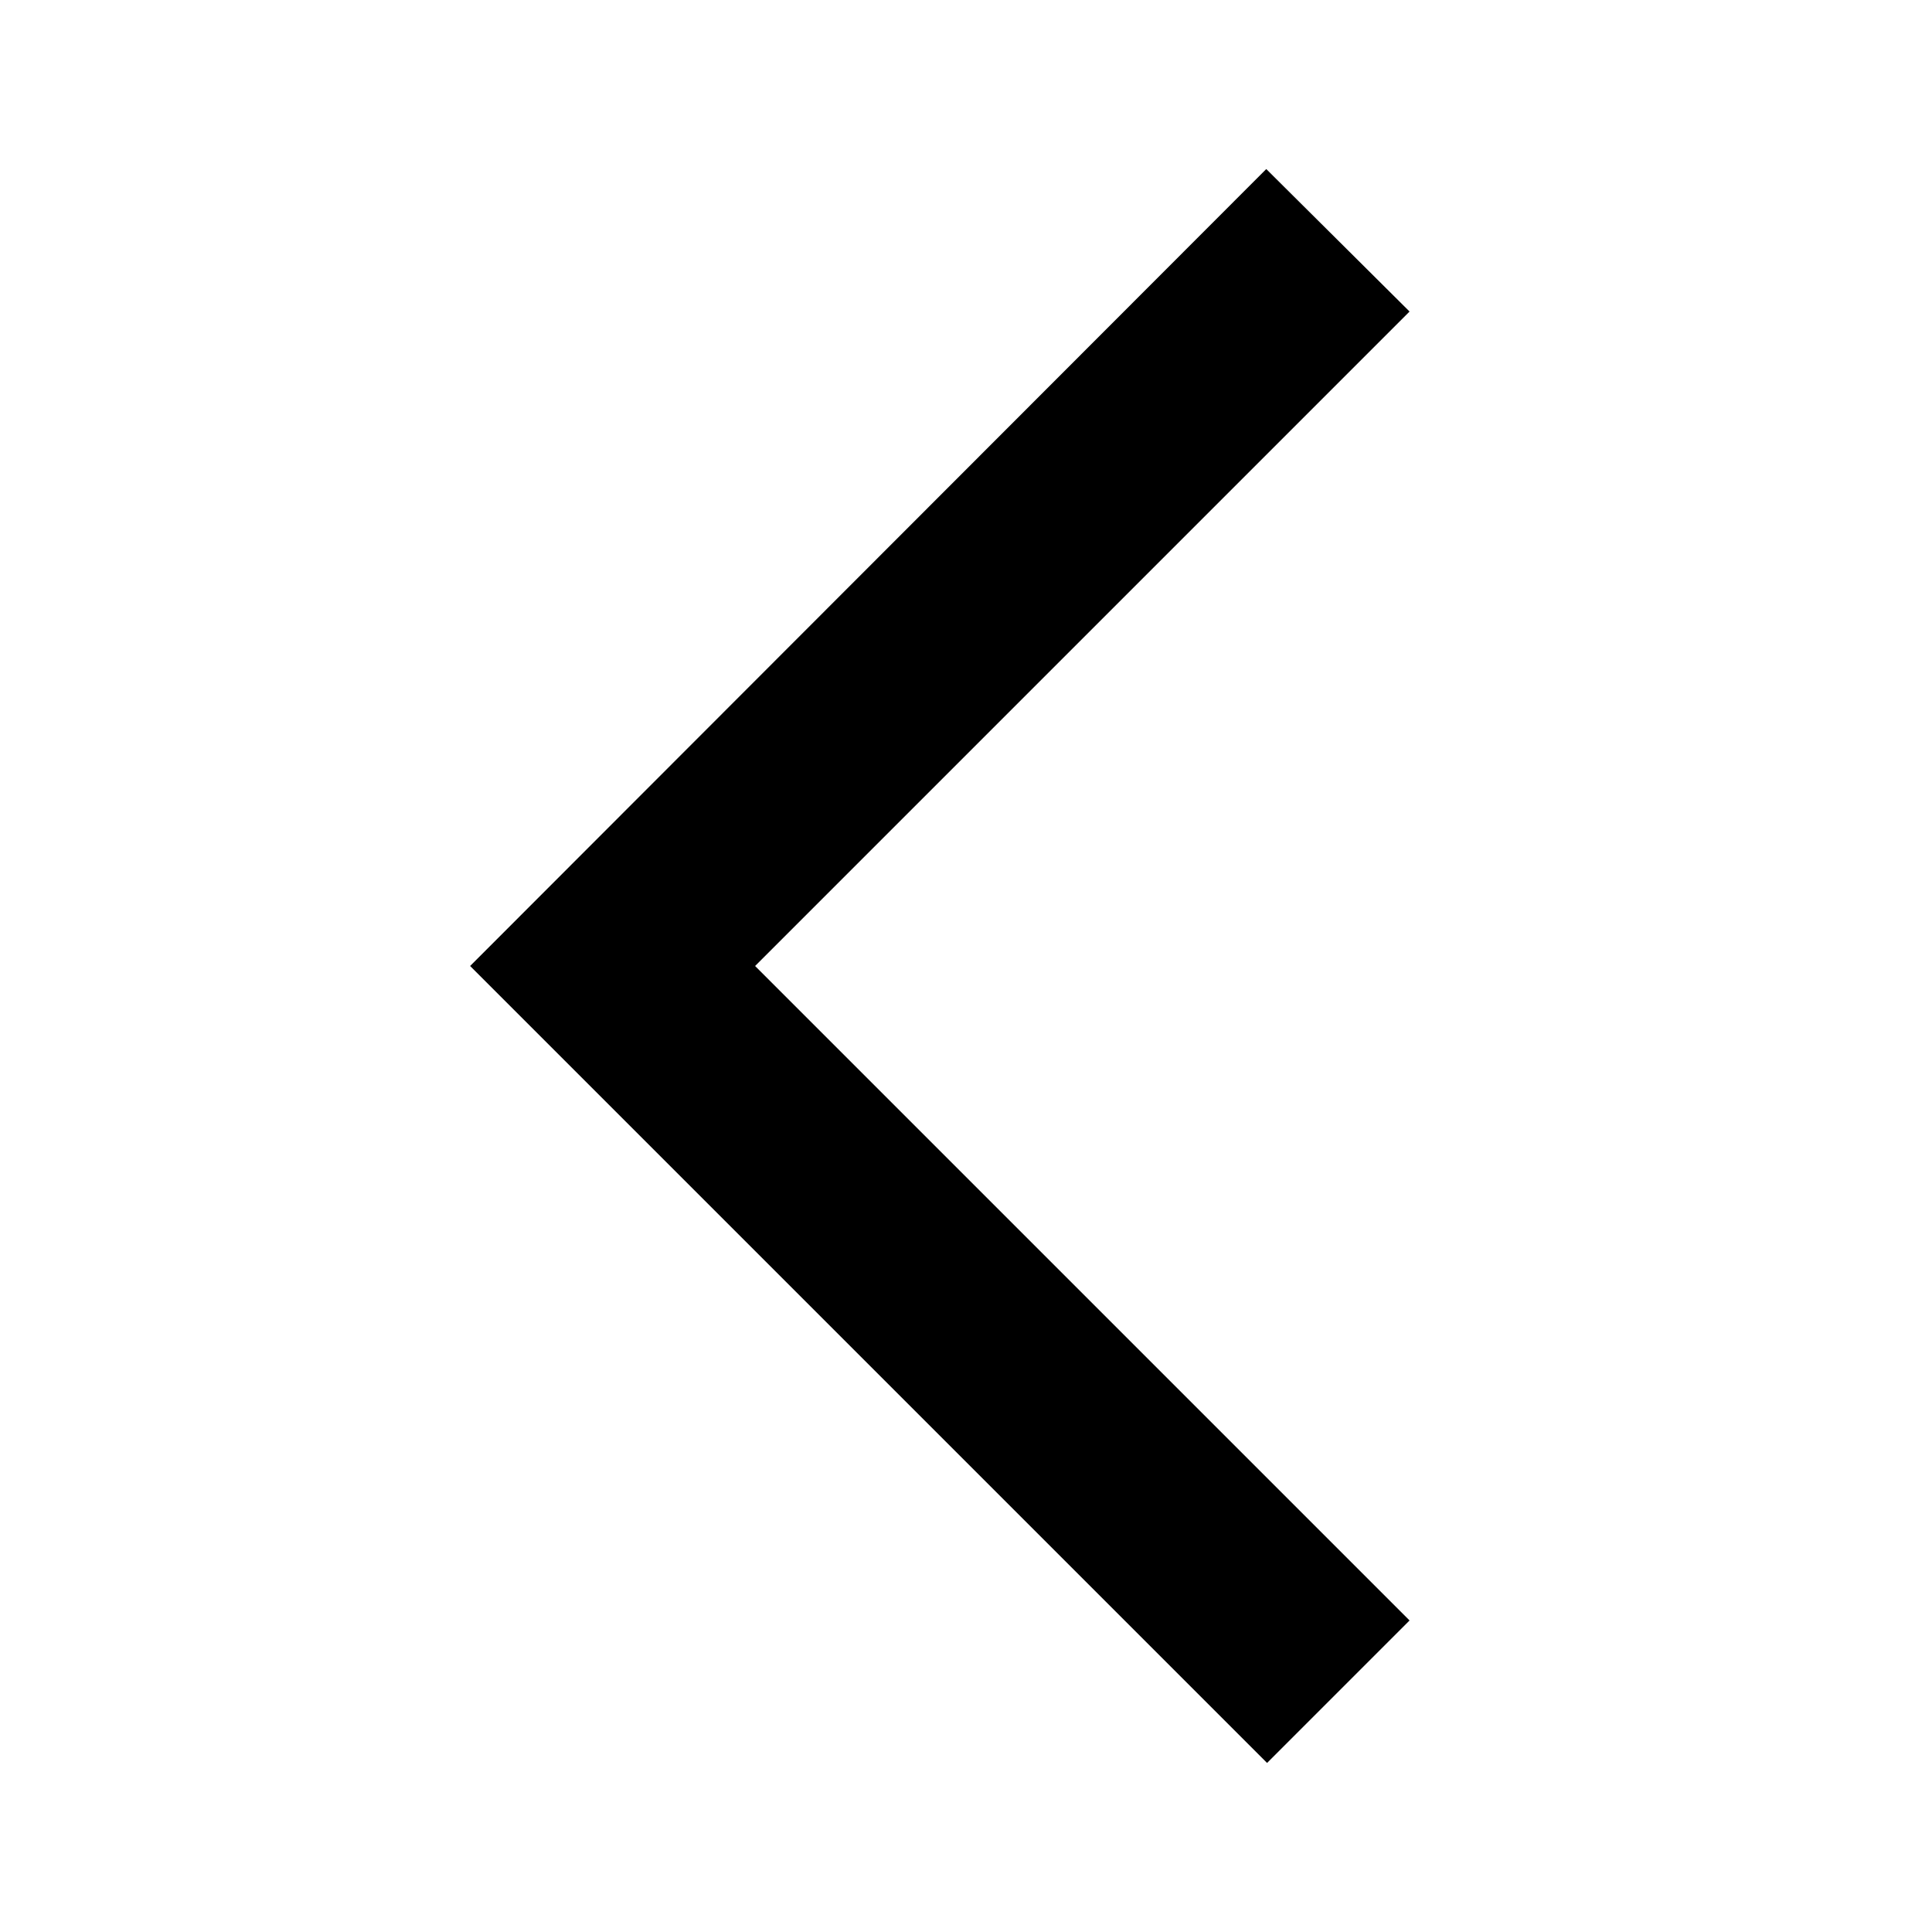
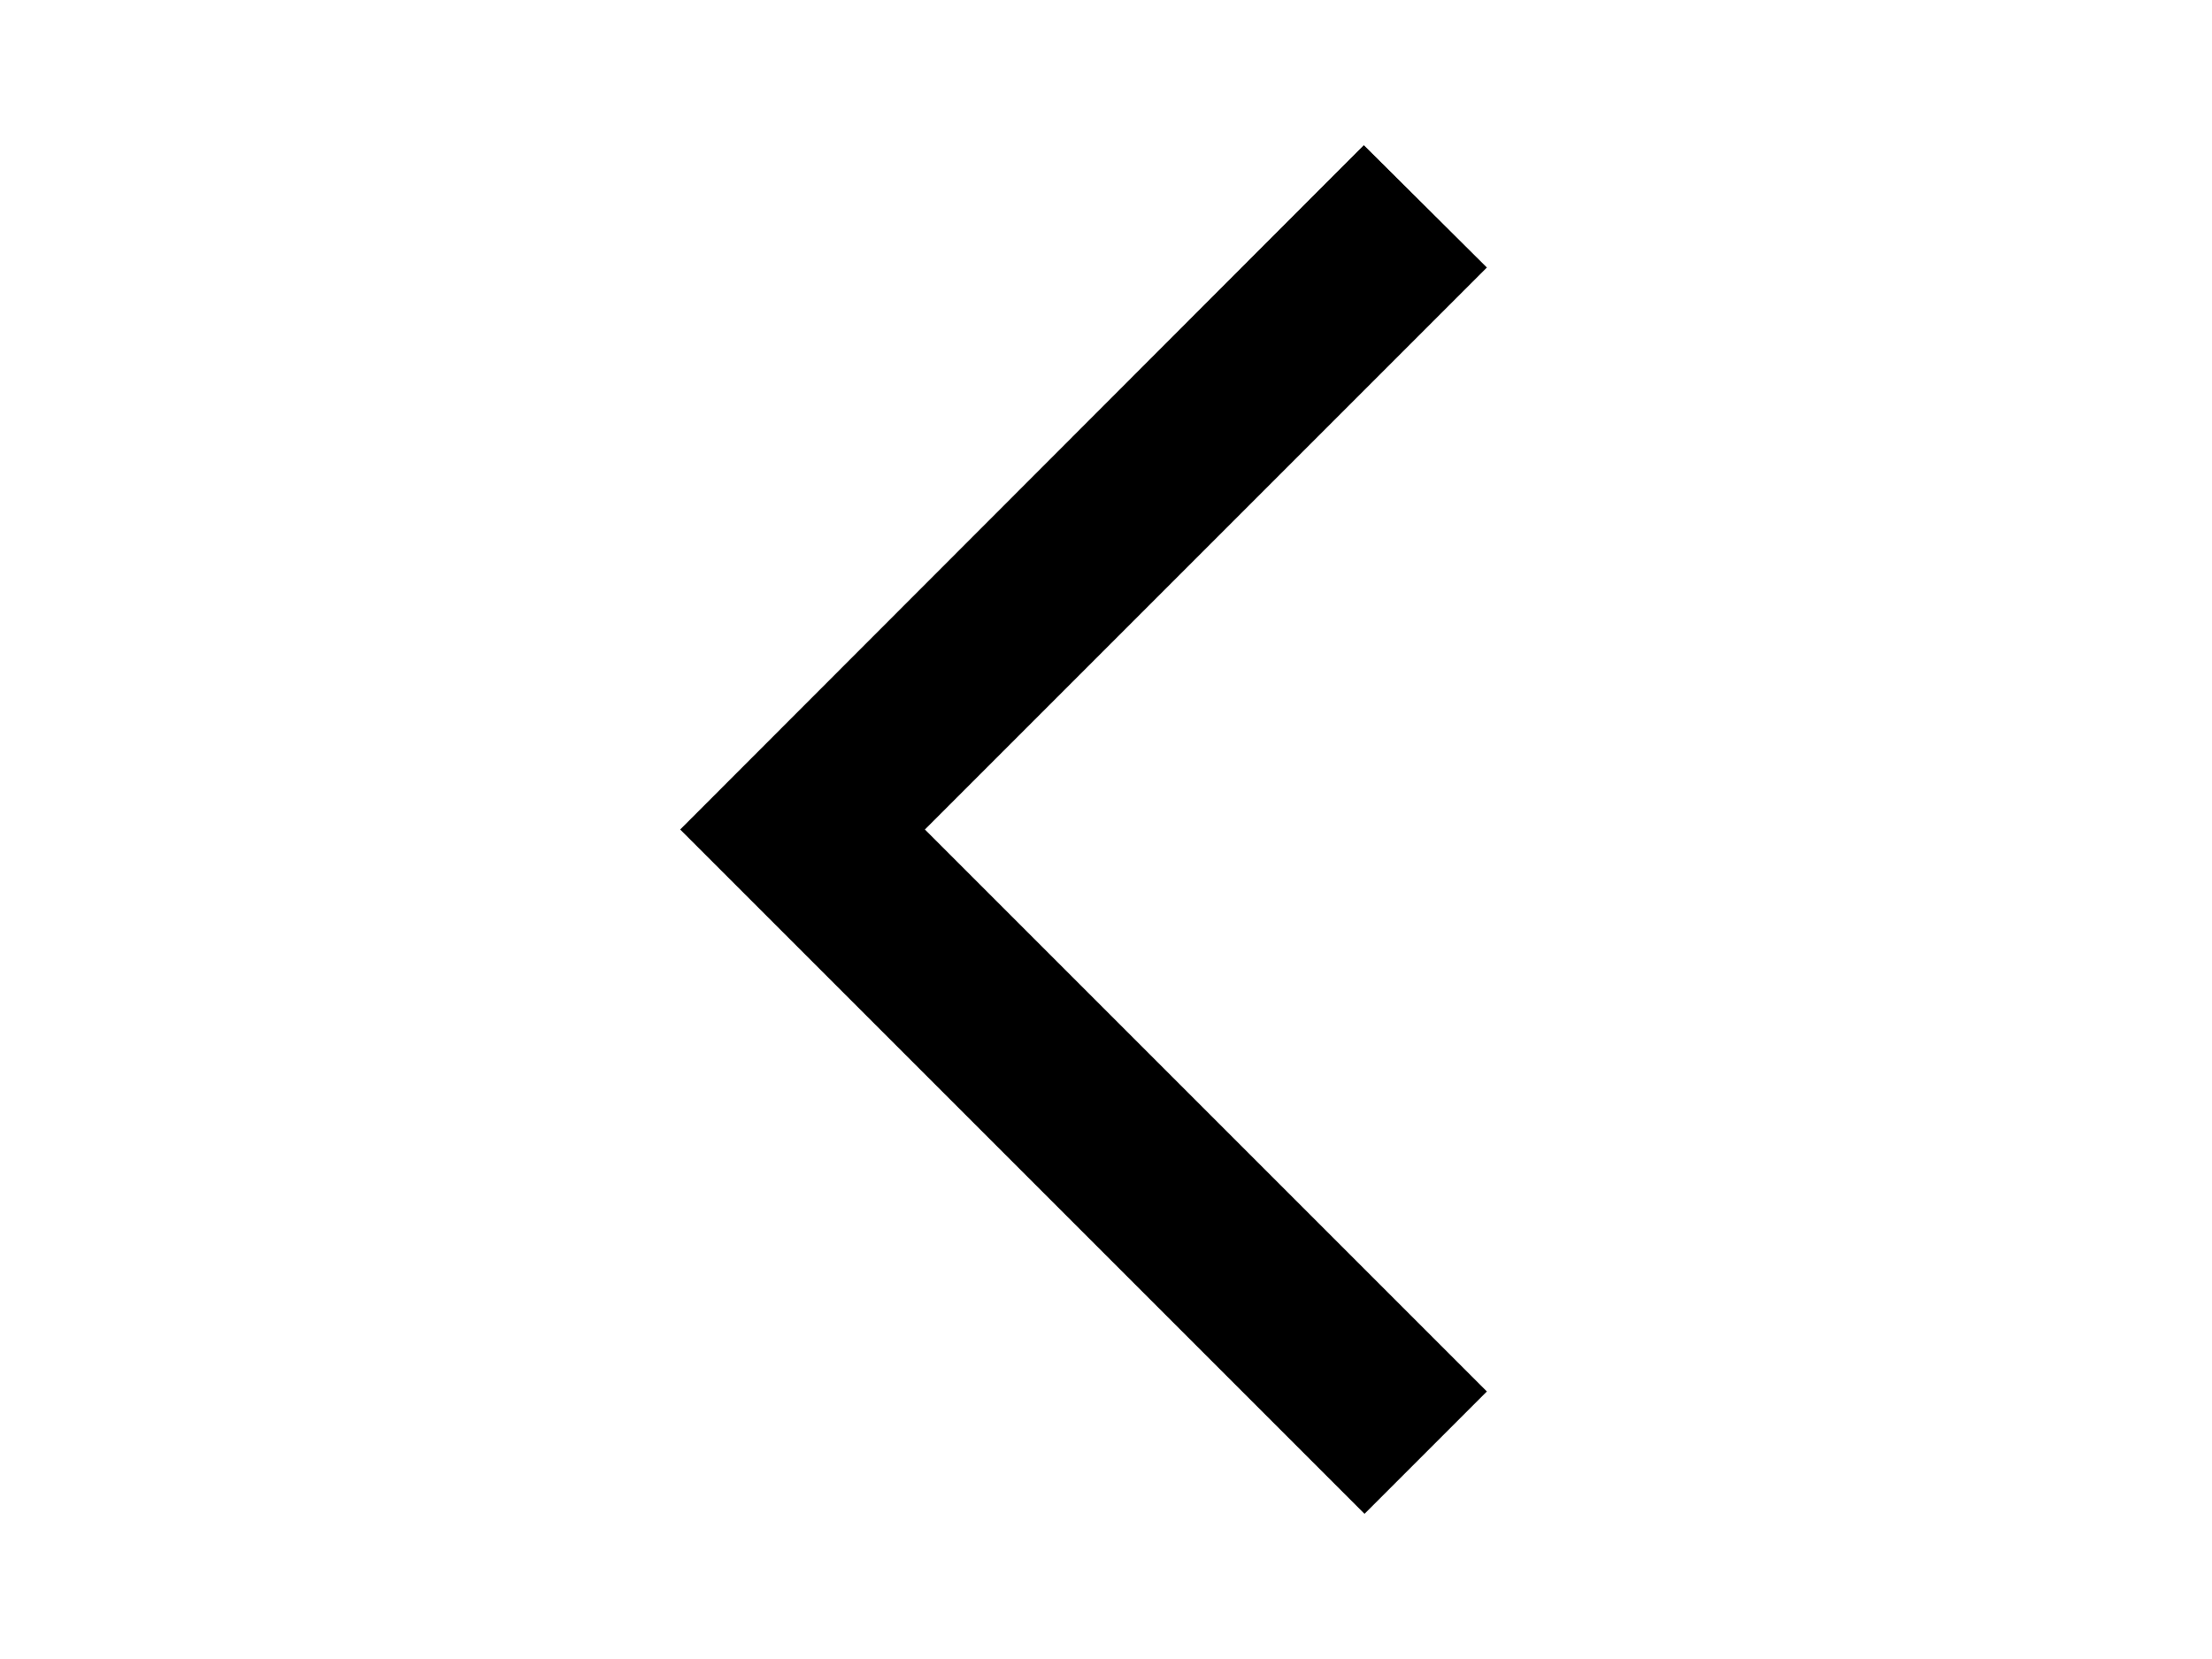
- <svg xmlns="http://www.w3.org/2000/svg" height="24px" viewBox="0 0 24 24" width="24px" fill="#000000">
+ <svg xmlns="http://www.w3.org/2000/svg" height="18px" viewBox="0 0 24 24" width="24px" fill="#000000">
  <path d="M0 0h24v24H0V0z" fill="none" opacity=".87" />
  <path d="M17.51 3.87L15.73 2.1 5.84 12l9.9 9.9 1.77-1.77L9.38 12l8.13-8.13z" />
</svg>
